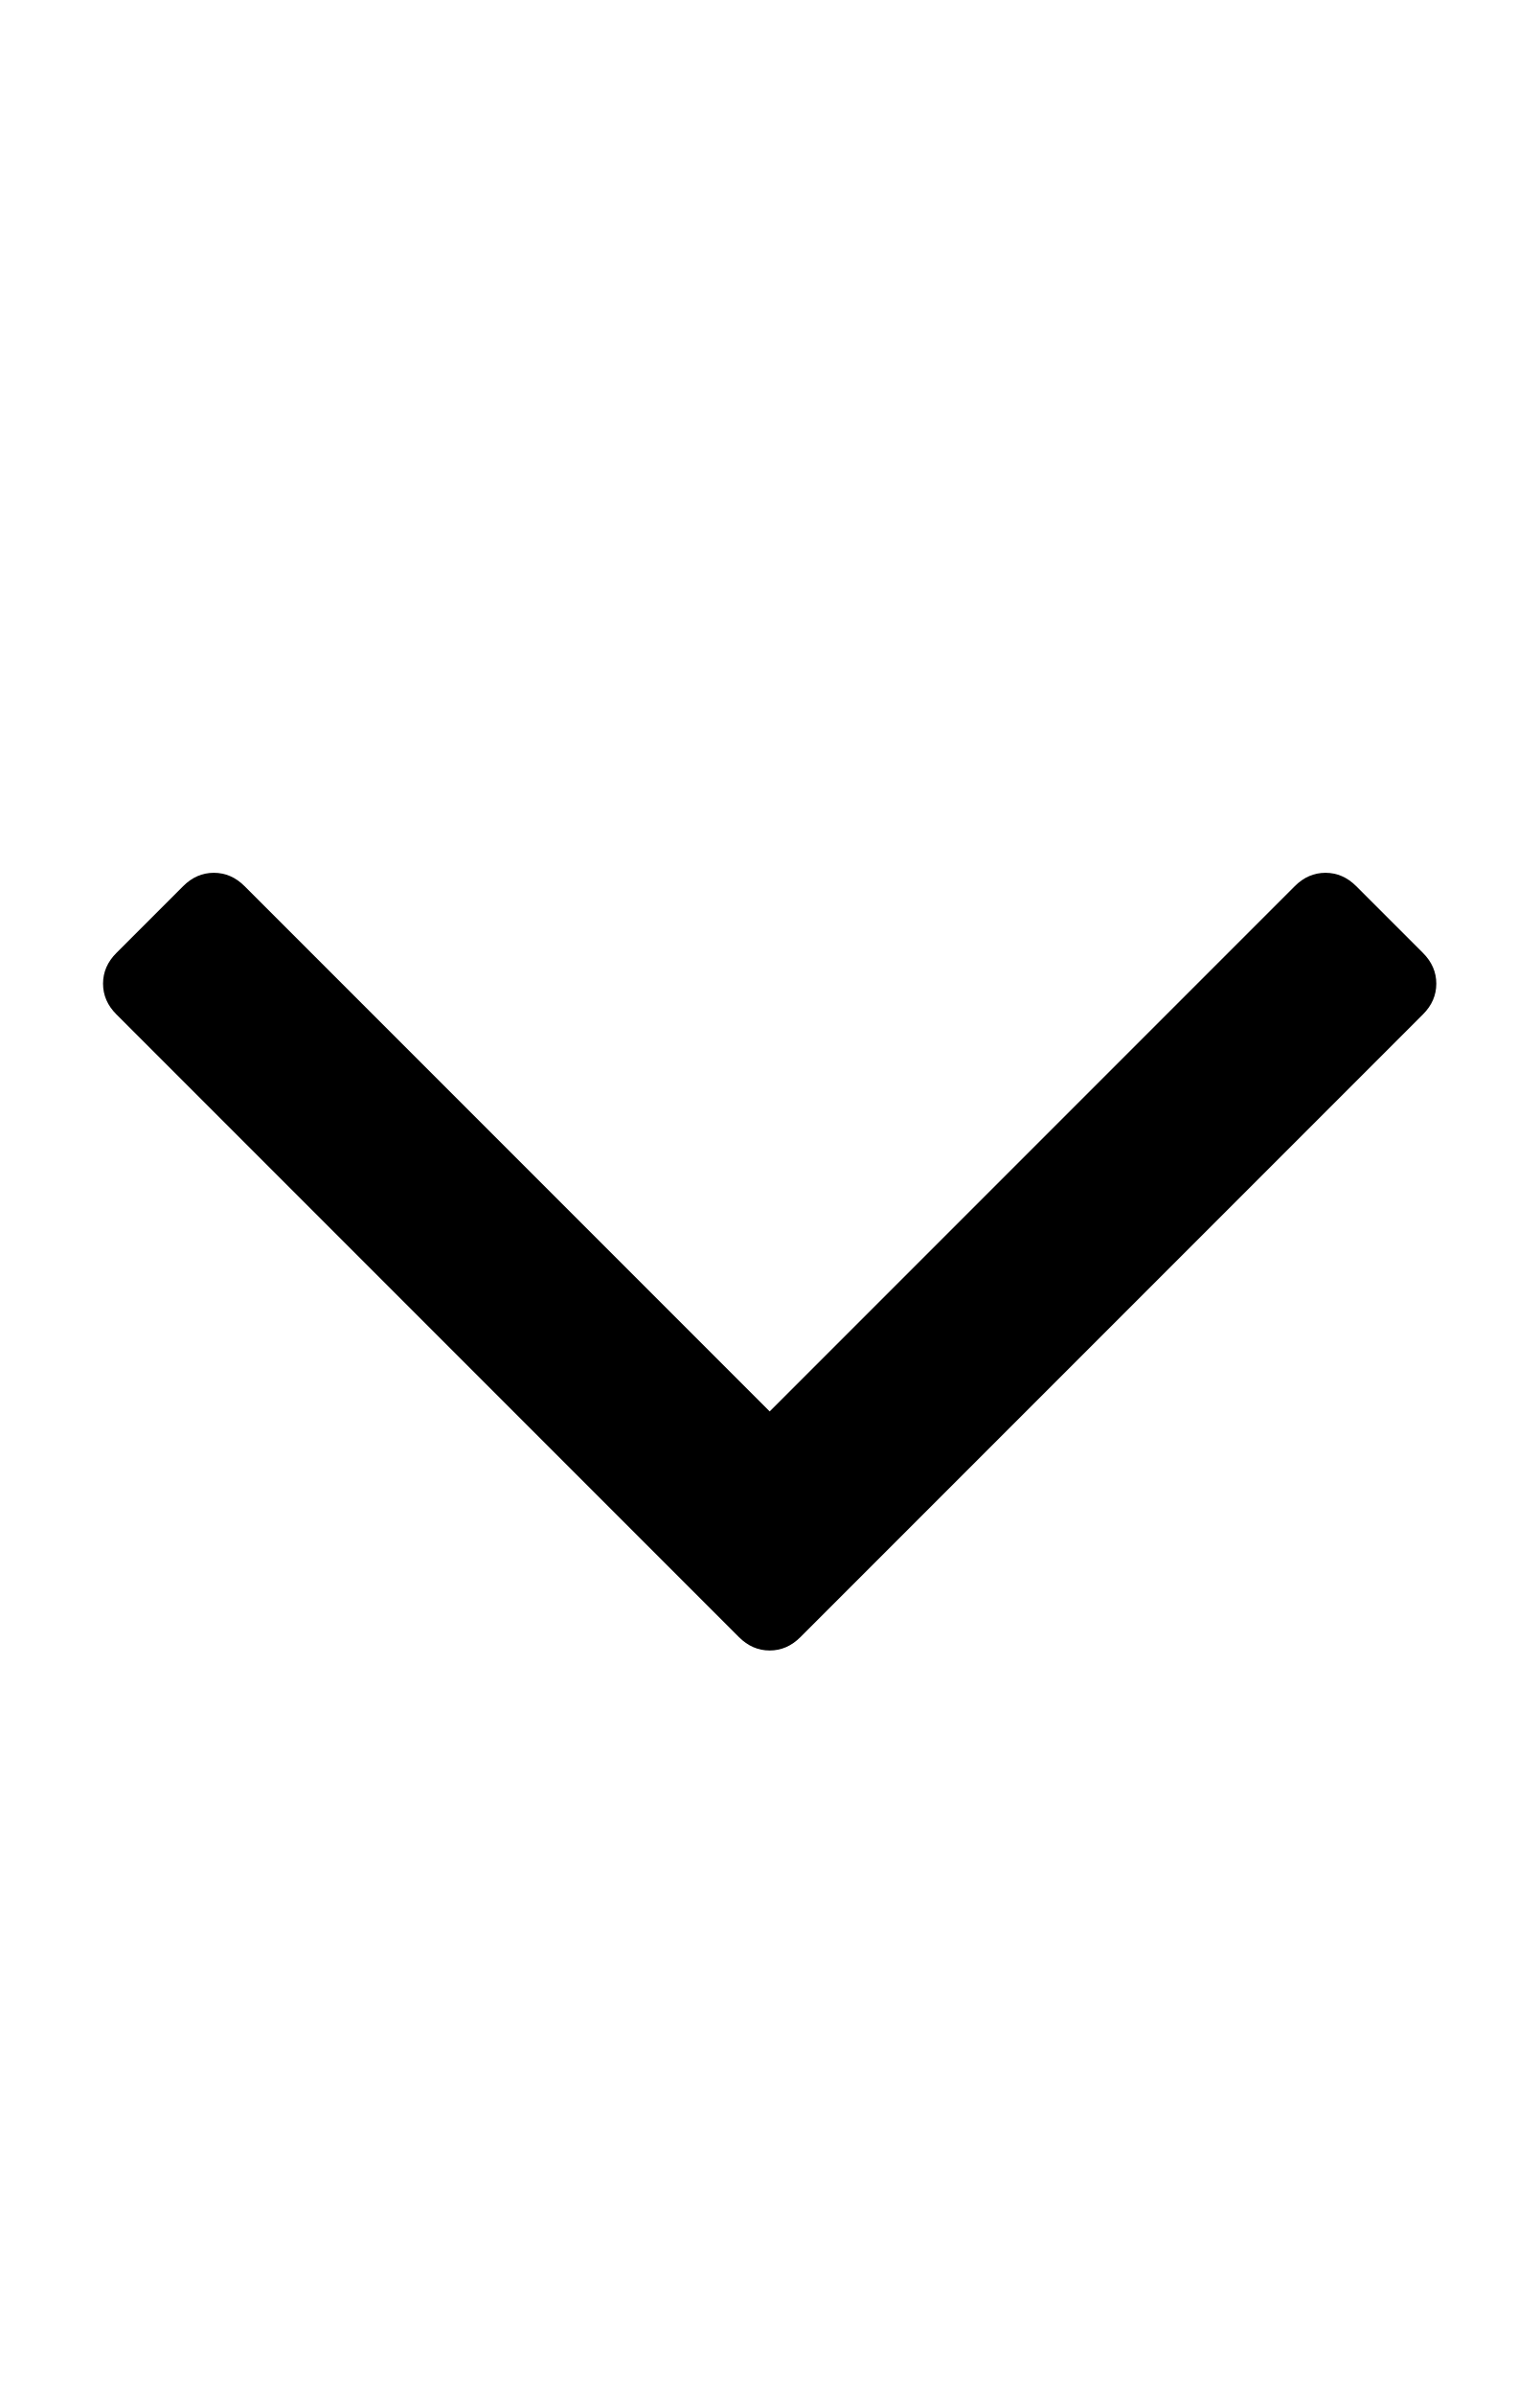
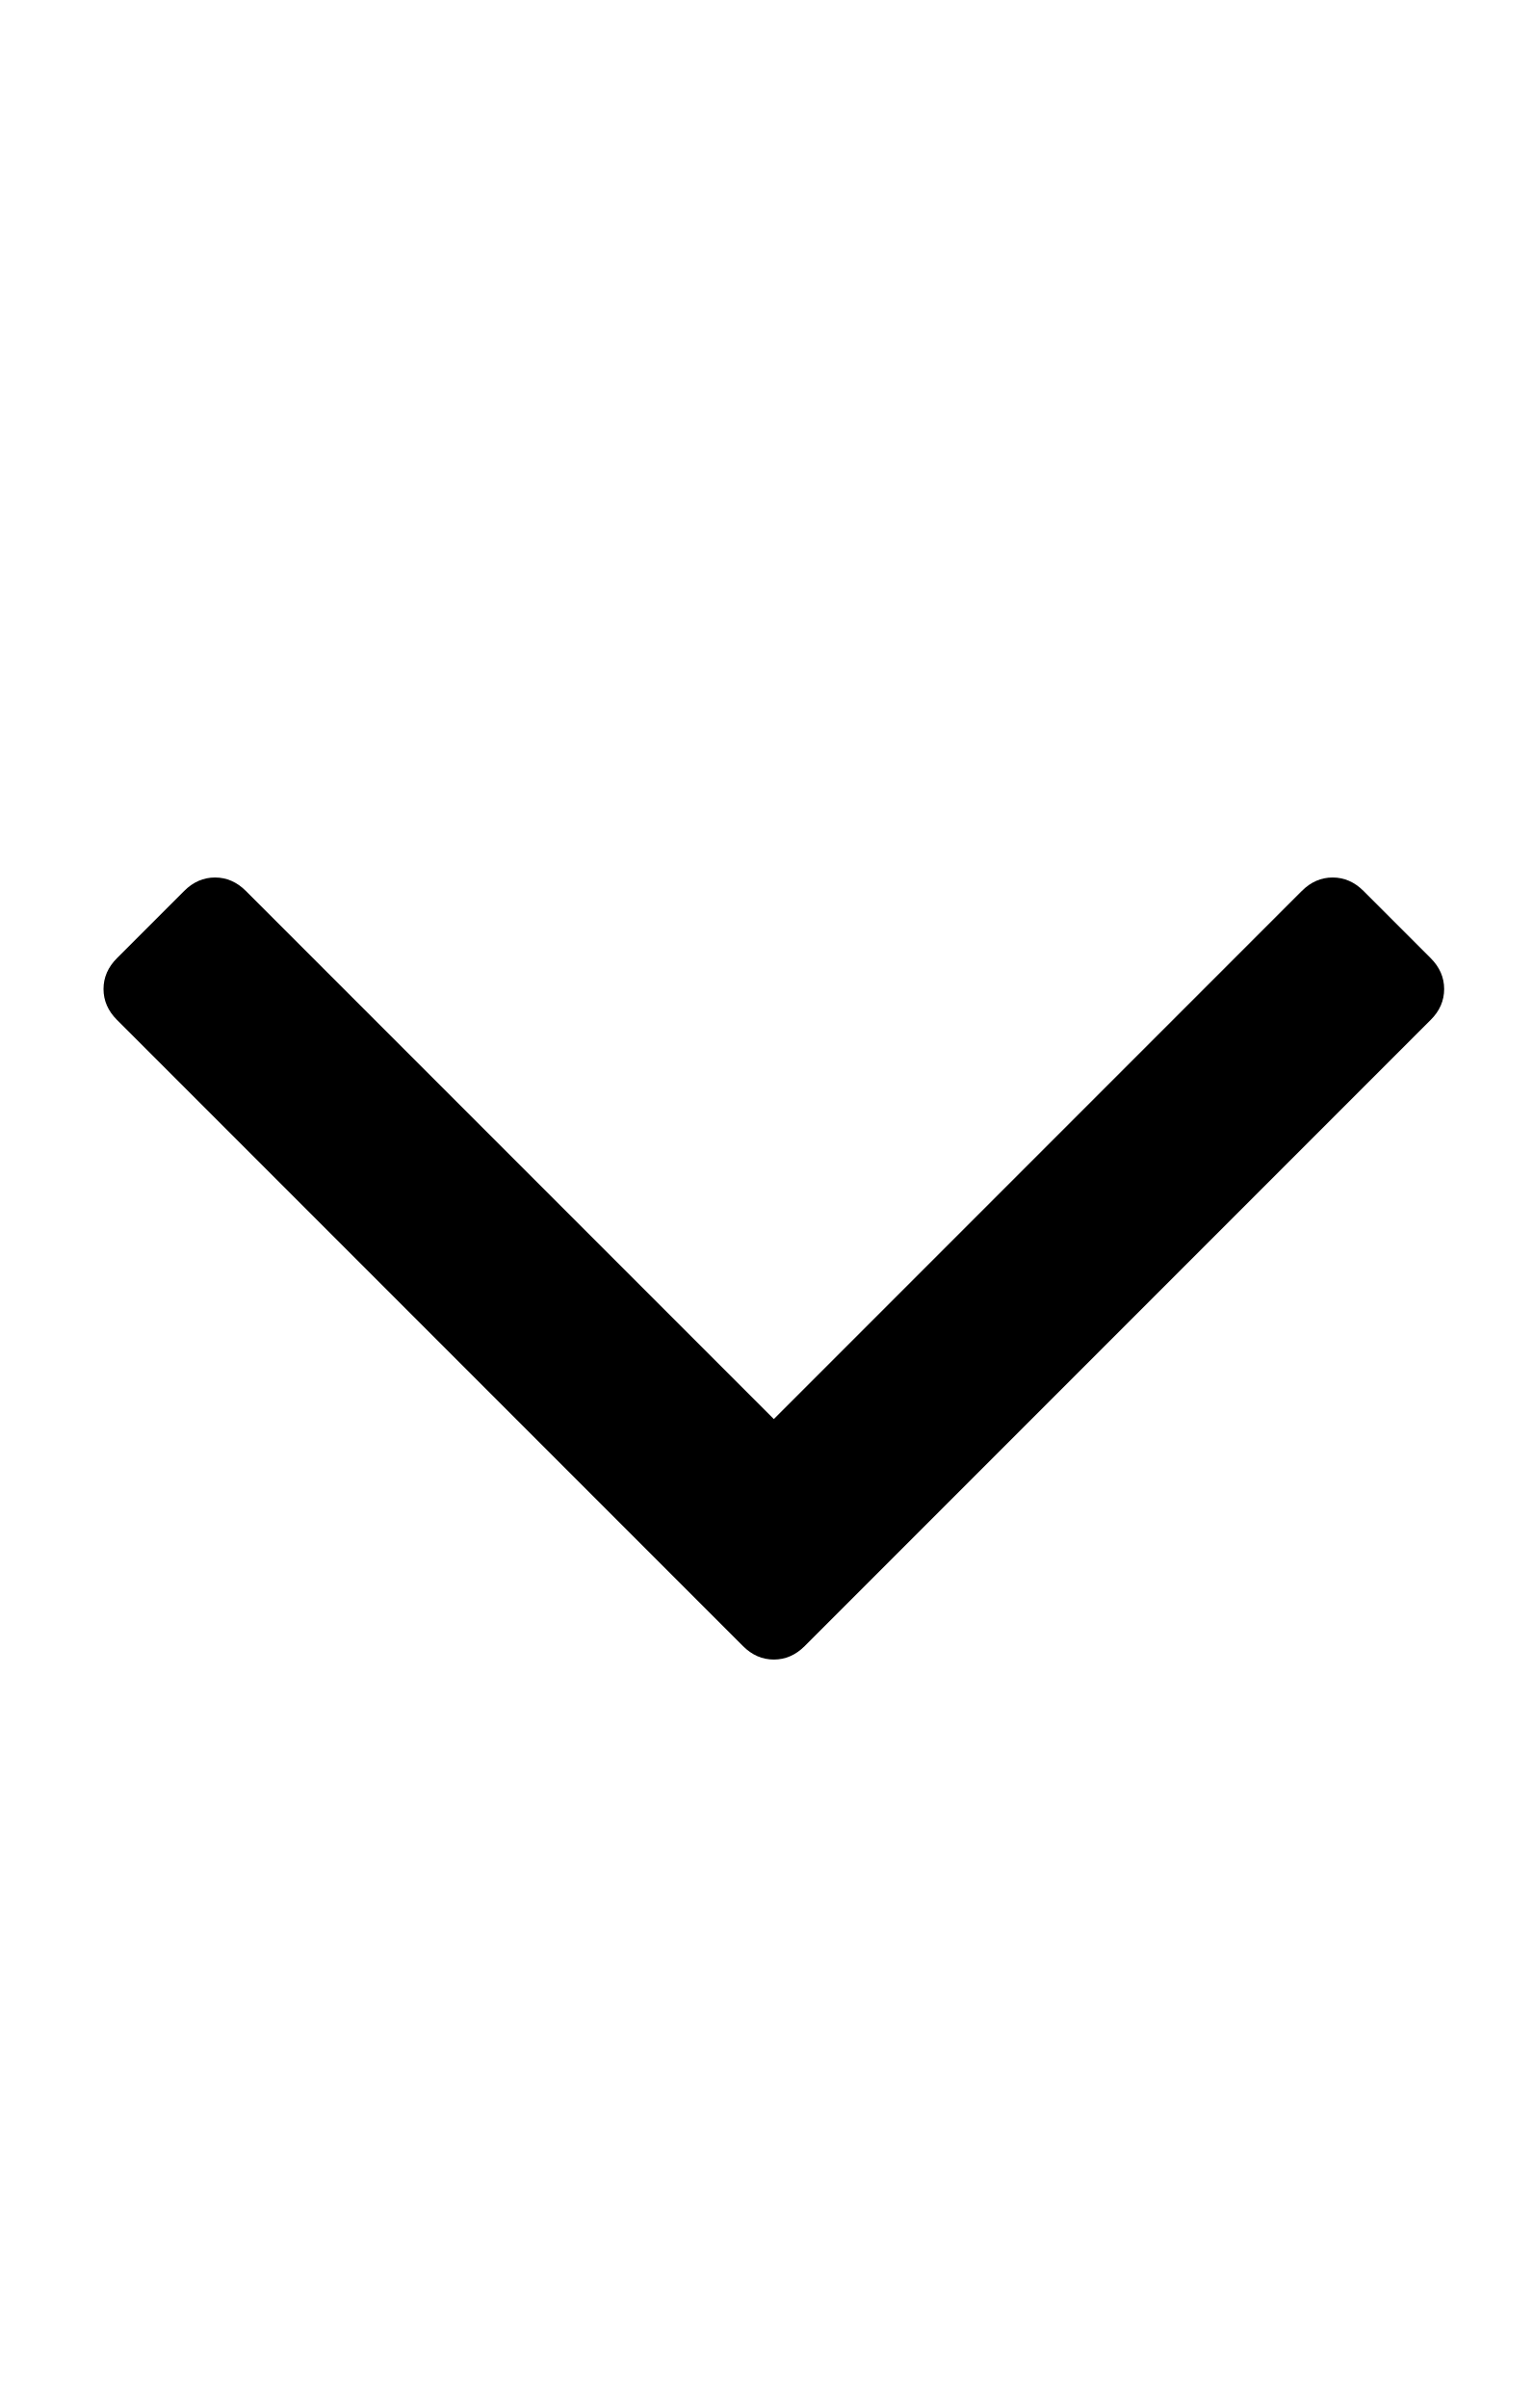
- <svg xmlns="http://www.w3.org/2000/svg" version="1.1" width="18" height="28" viewBox="0 0 18 28">
-   <path d="M16.797 11.5q0 0.203-0.156 0.359l-7.281 7.281q-0.156 0.156-0.359 0.156t-0.359-0.156l-7.281-7.281q-0.156-0.156-0.156-0.359t0.156-0.359l0.781-0.781q0.156-0.156 0.359-0.156t0.359 0.156l6.141 6.141 6.141-6.141q0.156-0.156 0.359-0.156t0.359 0.156l0.781 0.781q0.156 0.156 0.156 0.359z" fill="#000000" />
+ <svg xmlns="http://www.w3.org/2000/svg" version="1.1" width="14" height="22" viewBox="0 0 14 22">
+   <path d="M13.198 9.036q0 0.16-0.123 0.282l-5.721 5.721q-0.123 0.123-0.282 0.123t-0.282-0.123l-5.721-5.721q-0.123-0.123-0.123-0.282t0.123-0.282l0.614-0.614q0.123-0.123 0.282-0.123t0.282 0.123l4.825 4.825 4.825-4.825q0.123-0.123 0.282-0.123t0.282 0.123l0.614 0.614q0.123 0.123 0.123 0.282z" fill="#000000" />
</svg>
